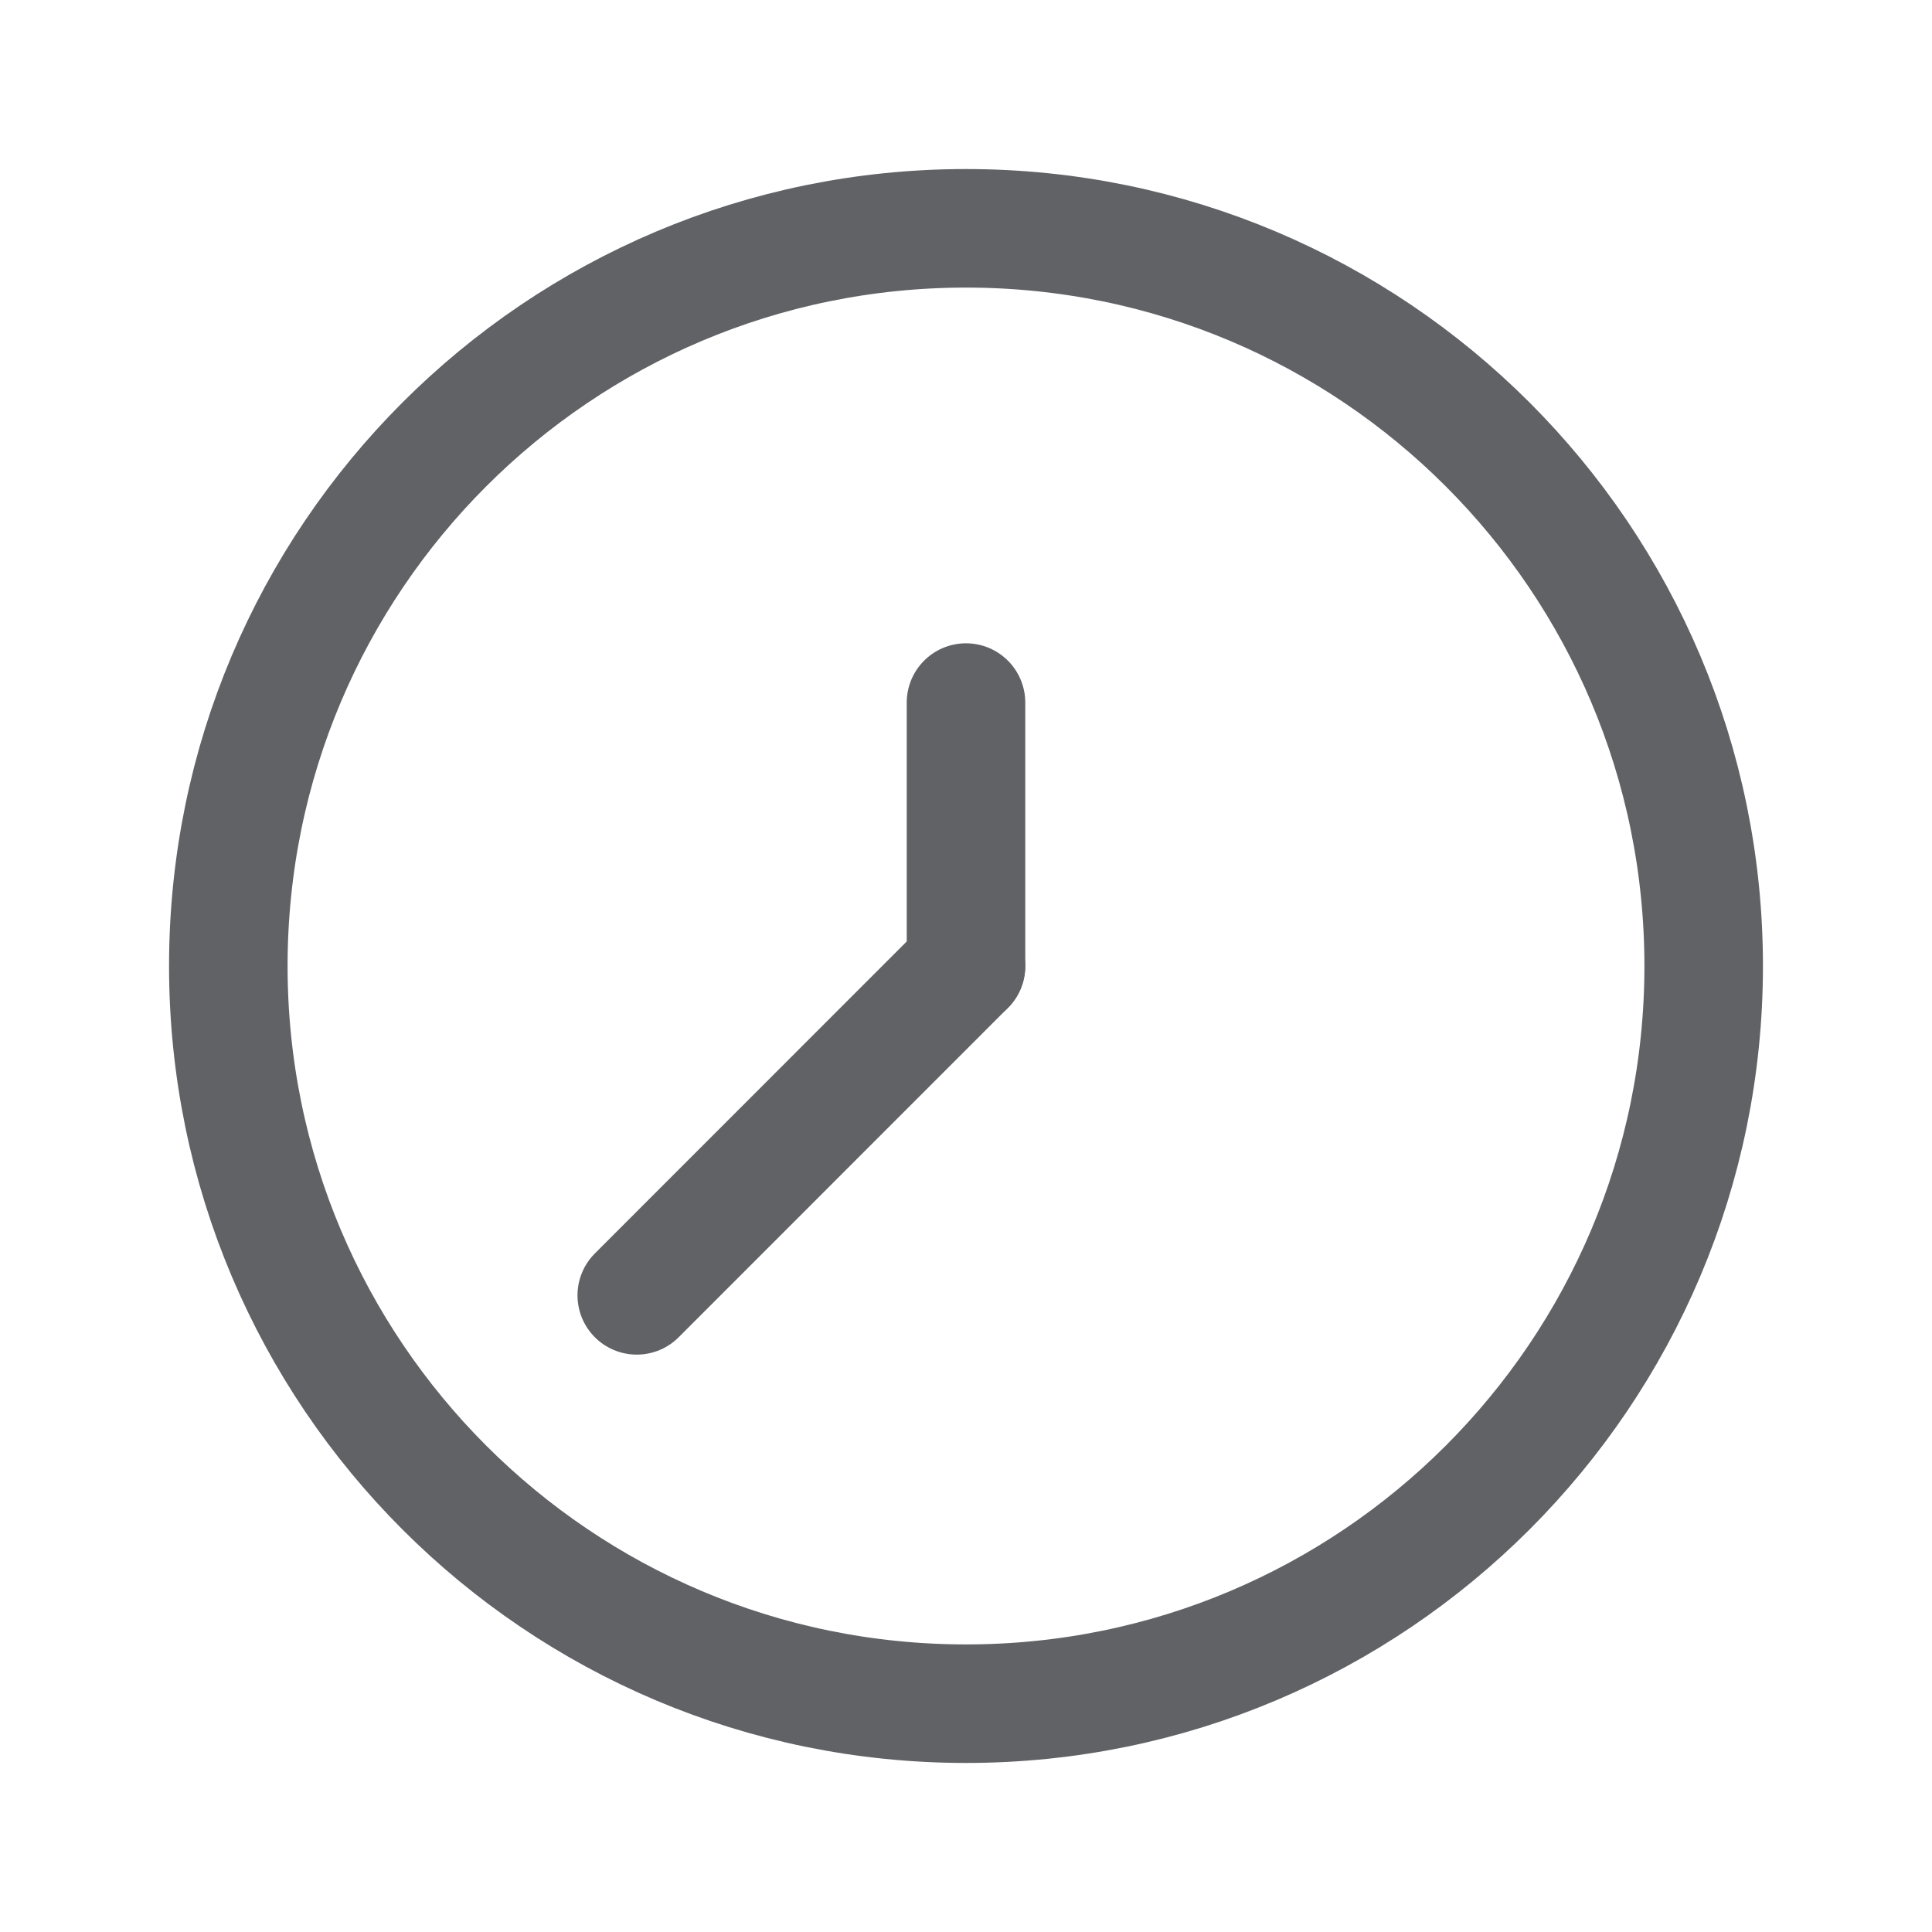
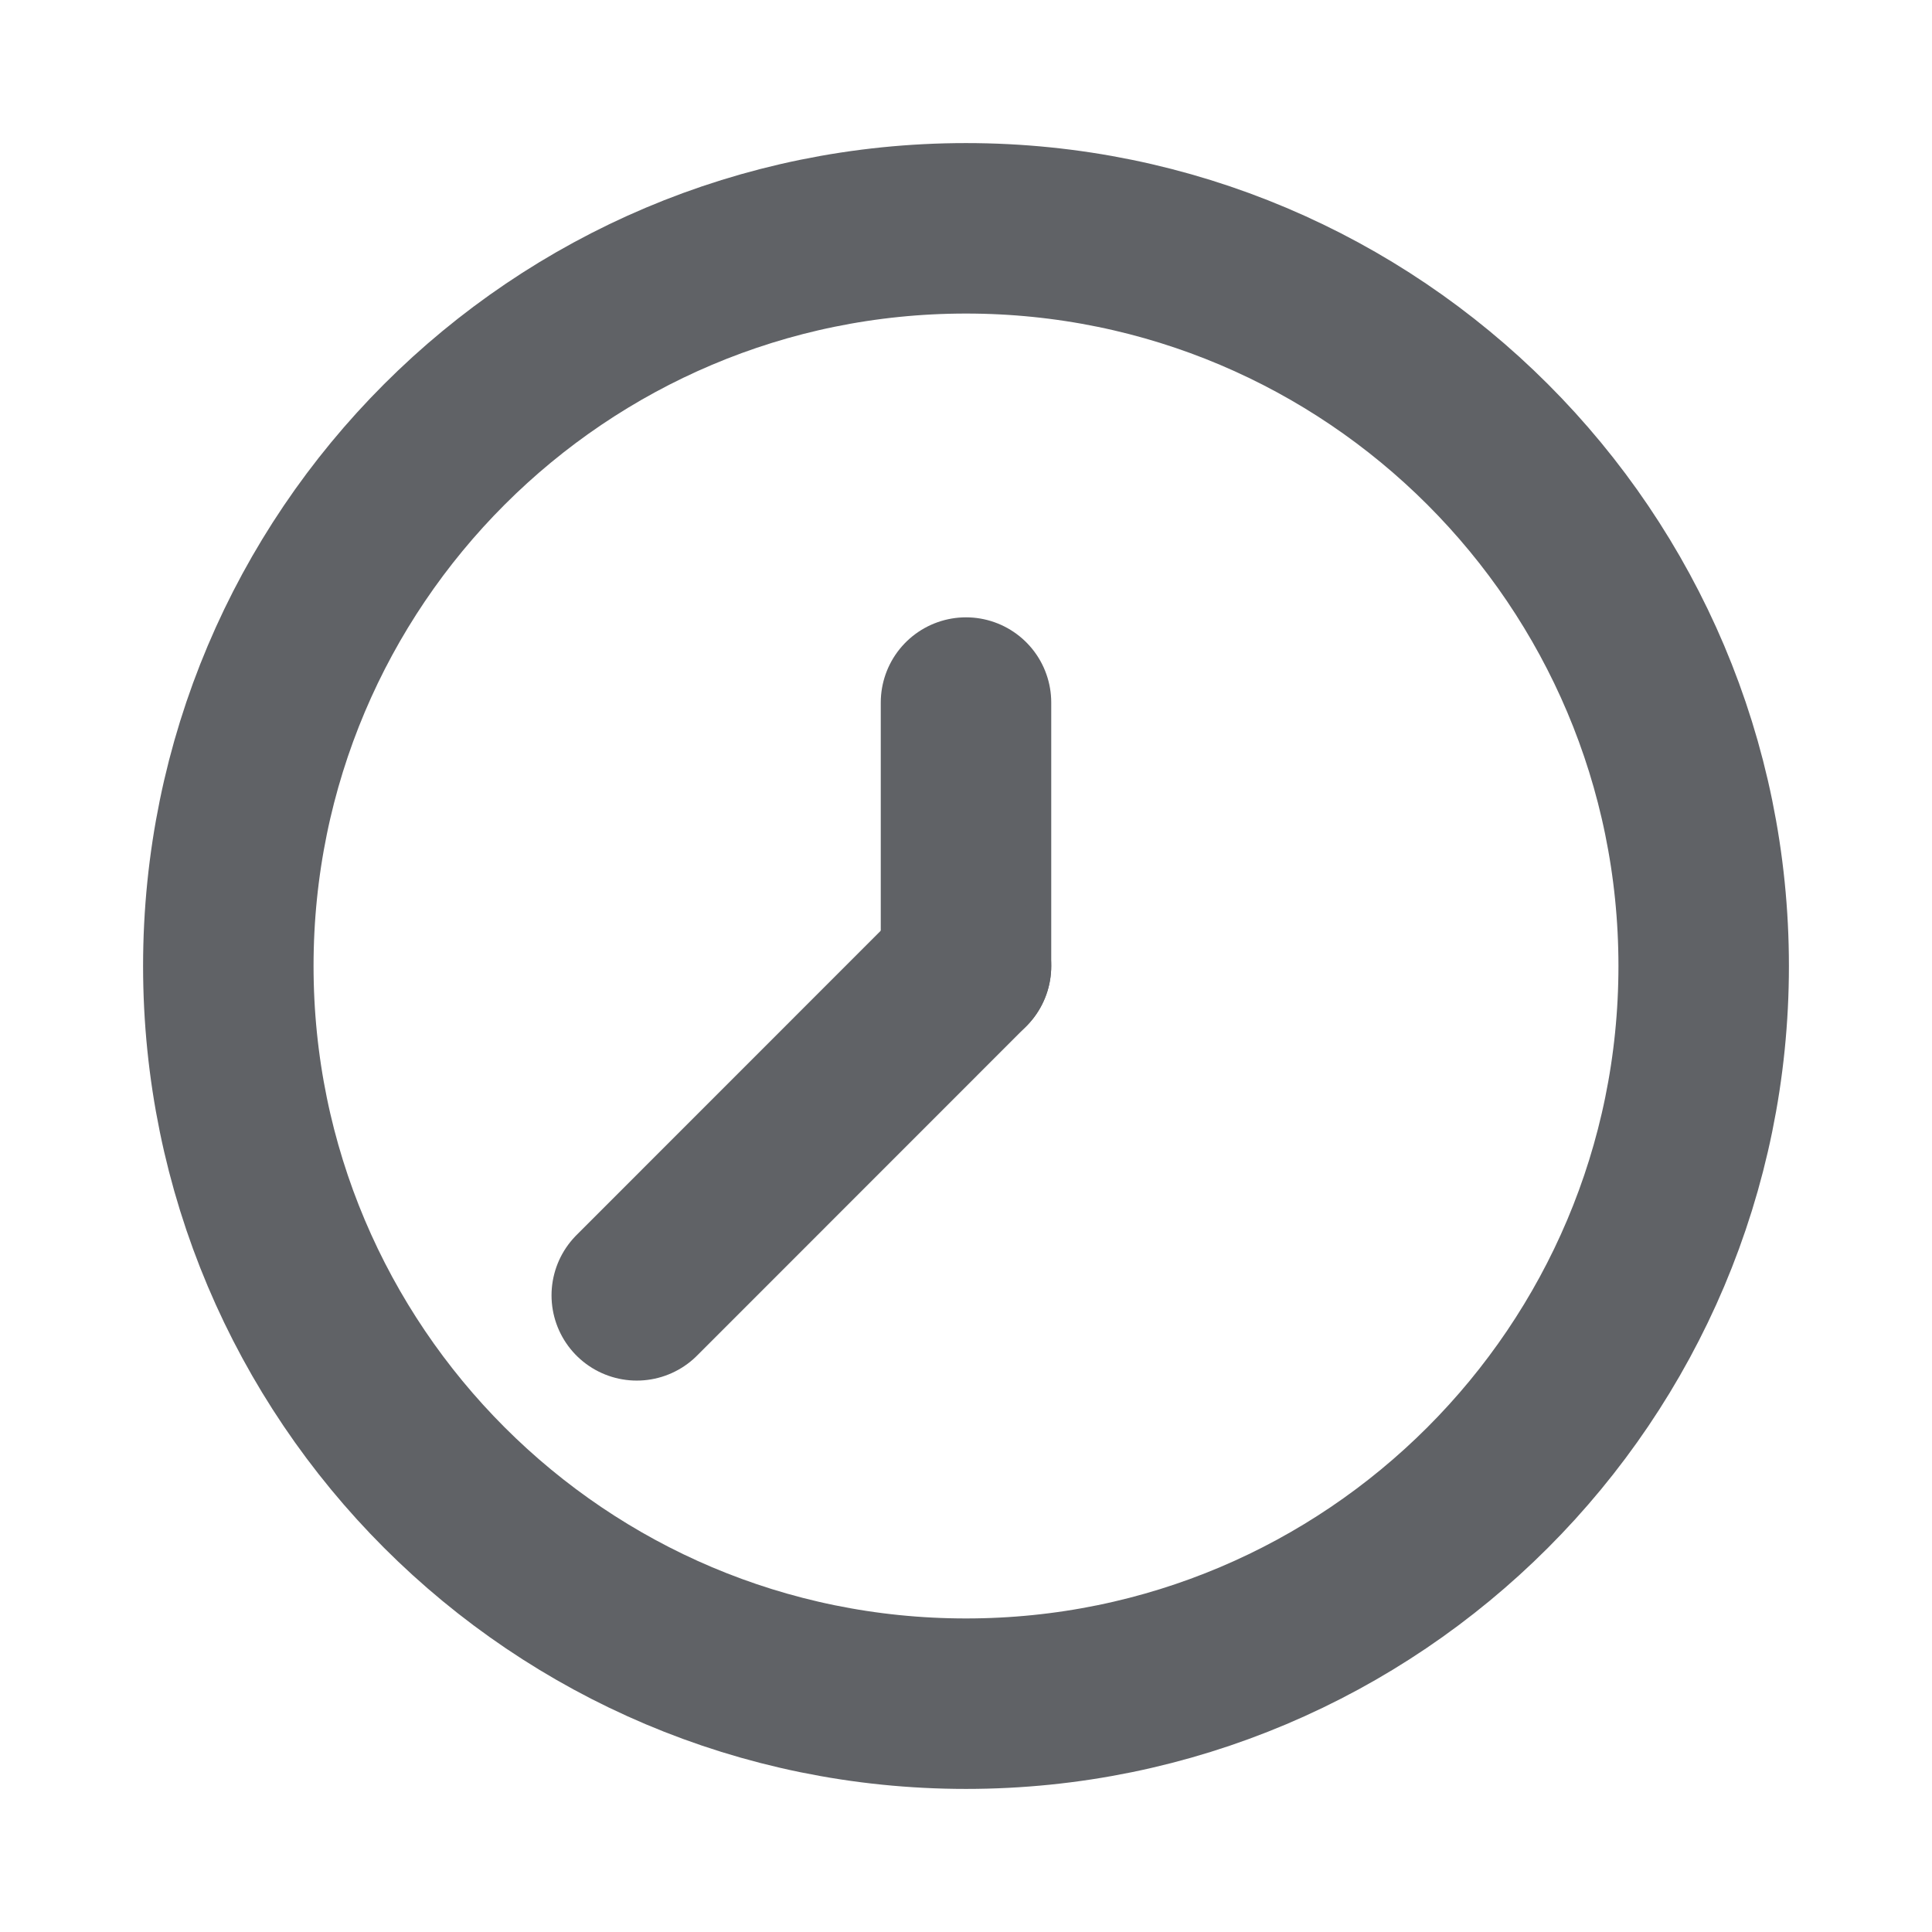
<svg xmlns="http://www.w3.org/2000/svg" width="17px" height="17px" viewBox="0 0 17 17" version="1.1">
-   <g id="time-clock-circle" stroke="none" stroke-width="1" fill="none" fill-rule="evenodd">
-     <g transform="translate(8.5, 8.5) scale(-1, 1) translate(-8.5, -8.5) ">
-       <rect id="矩形" fill="#FFFFFF" x="0" y="0" width="17" height="17" />
-       <circle id="Oval" stroke="#606266" stroke-width="1.043" stroke-linecap="round" stroke-linejoin="round" cx="8.5" cy="8.5" r="6.491" />
-       <line x1="8.5" y1="8.5" x2="8.5" y2="6.182" id="Path" stroke="#606266" stroke-width="1.043" stroke-linecap="round" stroke-linejoin="round" />
-       <line x1="8.5" y1="8.5" x2="11.397" y2="11.398" id="Path" stroke="#606266" stroke-width="1.043" stroke-linecap="round" stroke-linejoin="round" />
+   <g id="话题+路线" stroke="none" stroke-width="1" fill="none" fill-rule="evenodd">
+     <g id="路线调整" transform="translate(-16, -901)">
+       <g id="编组-5备份" transform="translate(16, 899)">
+         <g id="time-clock-circle" transform="translate(0, 2)">
+           <g transform="translate(8.5, 8.5) scale(-1, 1) translate(-8.5, -8.5) ">
+             <rect id="矩形" fill="#FFFFFF" x="0" y="0" width="17" height="17" />
+             <circle id="Oval" stroke="#606266" stroke-width="1.5" stroke-linecap="round" stroke-linejoin="round" cx="8.5" cy="8.5" r="6.491" />
+             <line x1="8.5" y1="8.5" x2="8.5" y2="6.182" id="Path" stroke="#606266" stroke-width="1.5" stroke-linecap="round" stroke-linejoin="round" />
+             <line x1="8.5" y1="8.5" x2="11.397" y2="11.398" id="Path" stroke="#606266" stroke-width="1.5" stroke-linecap="round" stroke-linejoin="round" />
+           </g>
+         </g>
+       </g>
    </g>
  </g>
</svg>
